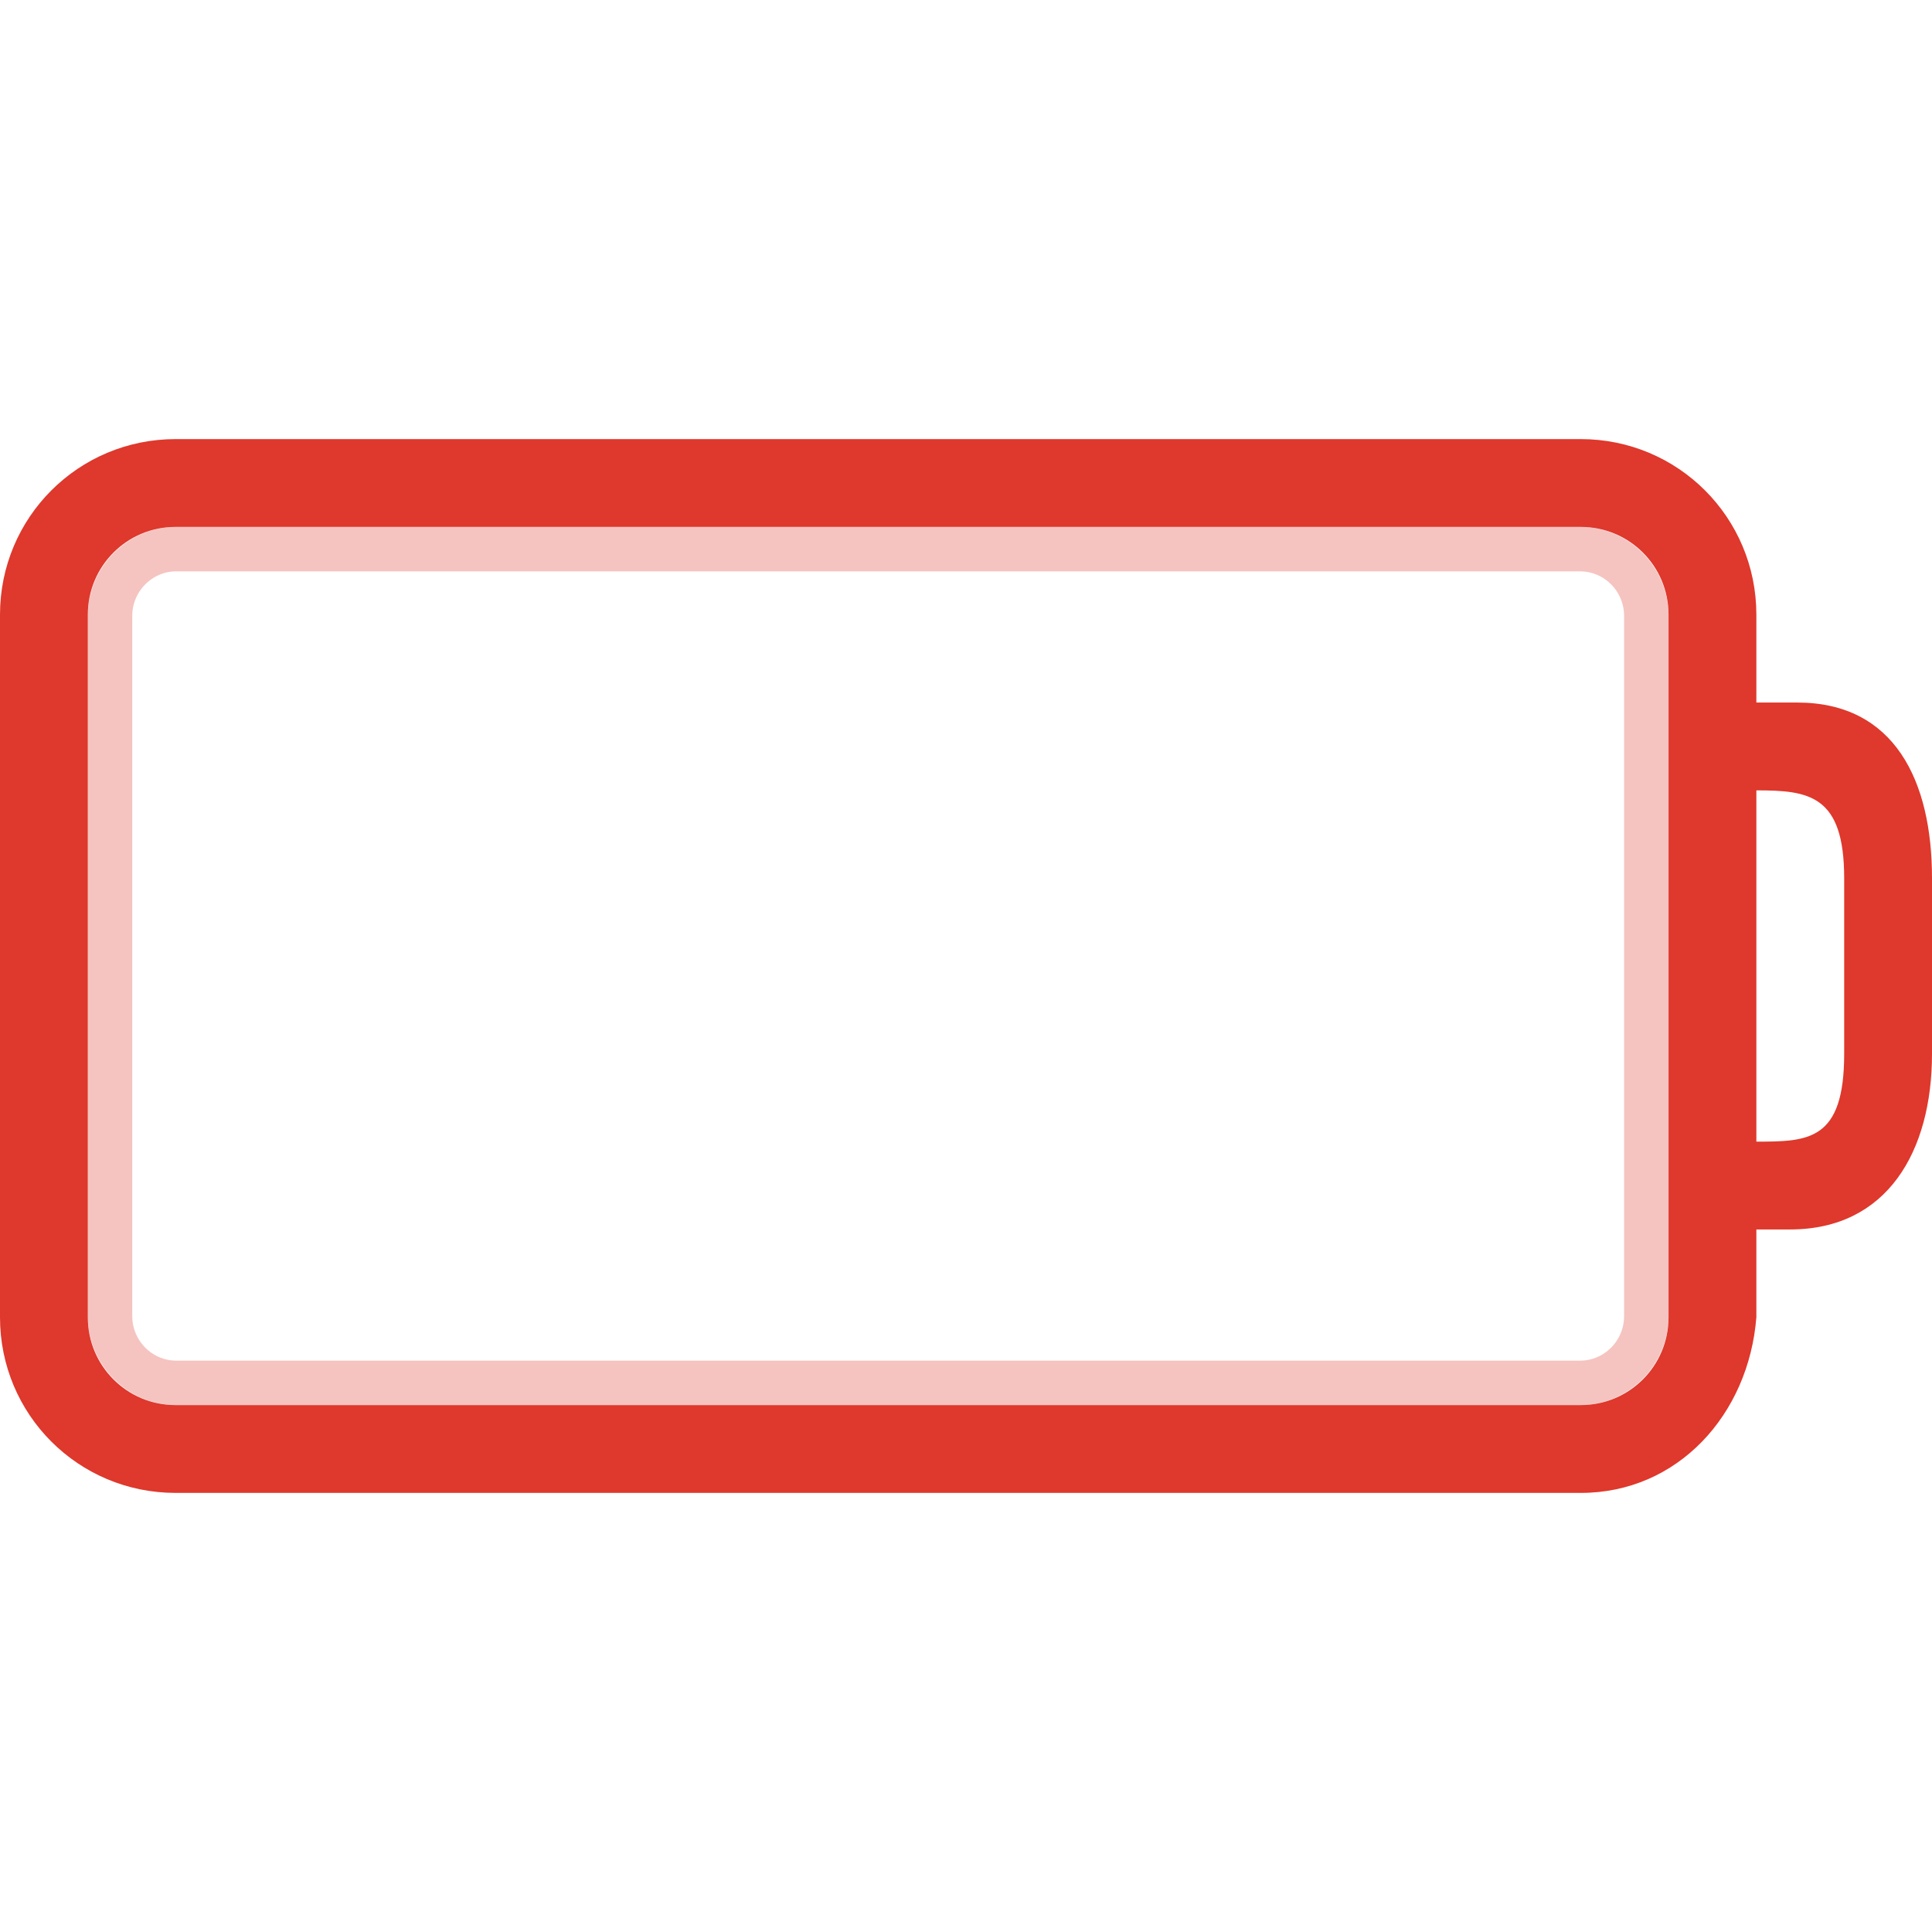
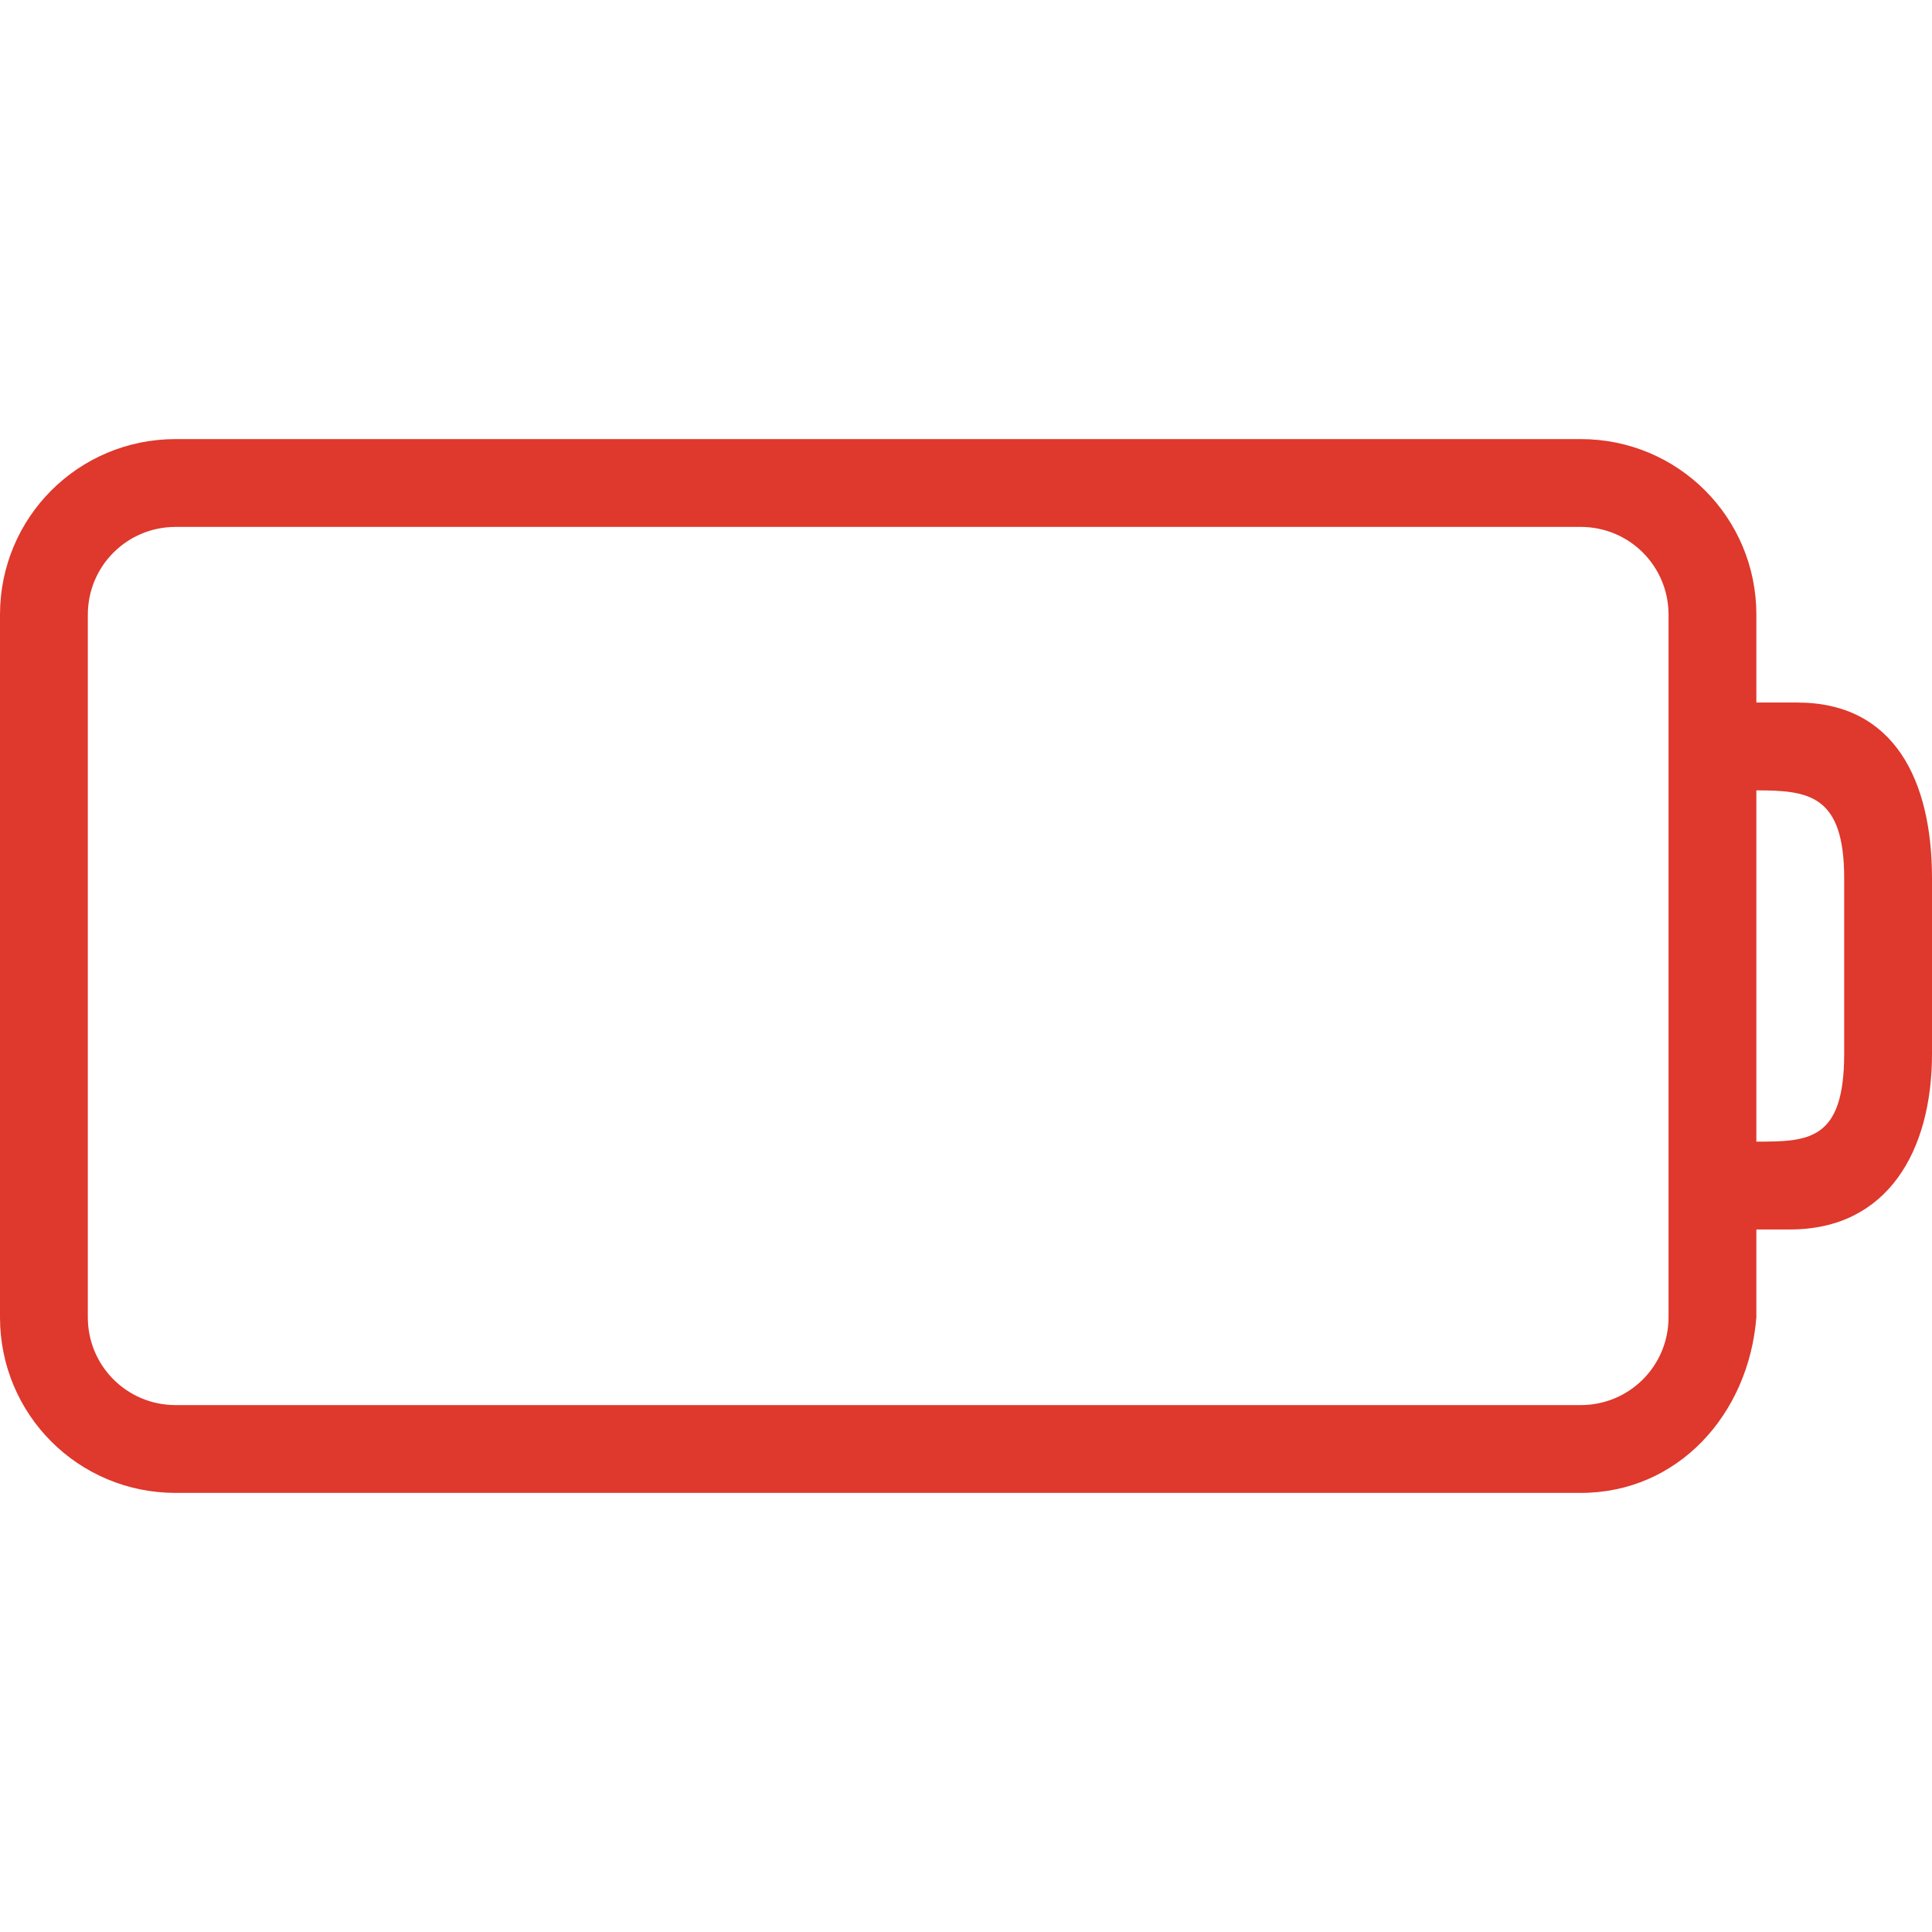
<svg xmlns="http://www.w3.org/2000/svg" id="svg3240" height="22" width="22" version="1.0">
  <defs id="defs3242" />
  <path style="display:inline;overflow:visible;visibility:visible;opacity:0;fill:#000000;fill-opacity:1;fill-rule:nonzero;stroke:none;stroke-width:1;marker:none;enable-background:accumulate" id="rect2401-48-6" d="M 2,6 C 0.892,6 0,6.892 0,8 l 0,8 c 0,1.108 0.892,2 2,2 l 16,0 c 1.108,0 2,-0.892 2,-2 l 0,-1 0.384,0 C 21.492,15 22,14.108 22,13 l 0,-2 C 22,9.892 21.53,9.309 20.466,9 L 20,9 20,8 C 20,6.892 19.108,6 18,6 Z m 0,1 16,0 c 0.554,0 1,0.446 1,1 l 0,8 c 0,0.554 -0.446,1 -1,1 L 2,17 C 1.446,17 1,16.554 1,16 L 1,8 C 1,7.446 1.446,7 2,7 Z m 18,3 c 0.597,0 1,0.051 1,1 l 0,2 c 0,0.991 -0.406,1 -1,1 z" />
-   <rect style="display:inline;overflow:visible;visibility:visible;opacity:0.3;fill:none;stroke:#df382c;stroke-width:0.506;stroke-linecap:round;stroke-linejoin:miter;stroke-miterlimit:4;stroke-dasharray:none;stroke-dashoffset:0;stroke-opacity:1;marker:none;enable-background:accumulate" id="rect3192" y="6.253" x="1.253" ry="0.762" rx="0.756" height="9.494" width="17.494" />
+   <rect style="display:inline;overflow:visible;visibility:visible;opacity:0;fill:none;stroke:#df382c;stroke-width:0.506;stroke-linecap:round;stroke-linejoin:miter;stroke-miterlimit:4;stroke-dasharray:none;stroke-dashoffset:0;stroke-opacity:1;marker:none;enable-background:accumulate" id="rect3192" y="6.253" x="1.253" ry="0.762" rx="0.756" height="9.494" width="17.494" />
  <path style="display:inline;overflow:visible;visibility:visible;fill:#df382c;fill-opacity:1;fill-rule:nonzero;stroke:none;stroke-width:1;marker:none;enable-background:accumulate" id="rect2401-48" d="M 2,5 C 0.892,5 0,5.892 0,7 l 0,8 c 0,1.108 0.892,2 2,2 l 16,0 c 1.108,0 1.913,-0.895 2,-2 l 0,-1 0.384,0 C 21.492,14 22,13.108 22,12 l 0,-2 C 22,8.892 21.574,8 20.466,8 L 20,8 20,7 C 20,5.892 19.108,5 18,5 Z m 0,1 16,0 c 0.554,0 1,0.446 1,1 l 0,8 c 0,0.554 -0.446,1 -1,1 L 2,16 C 1.446,16 1,15.554 1,15 L 1,7 C 1,6.446 1.446,6 2,6 Z m 18,3 c 0.597,0 1,0.051 1,1 l 0,2 c 0,0.991 -0.406,1 -1,1 z" />
</svg>
